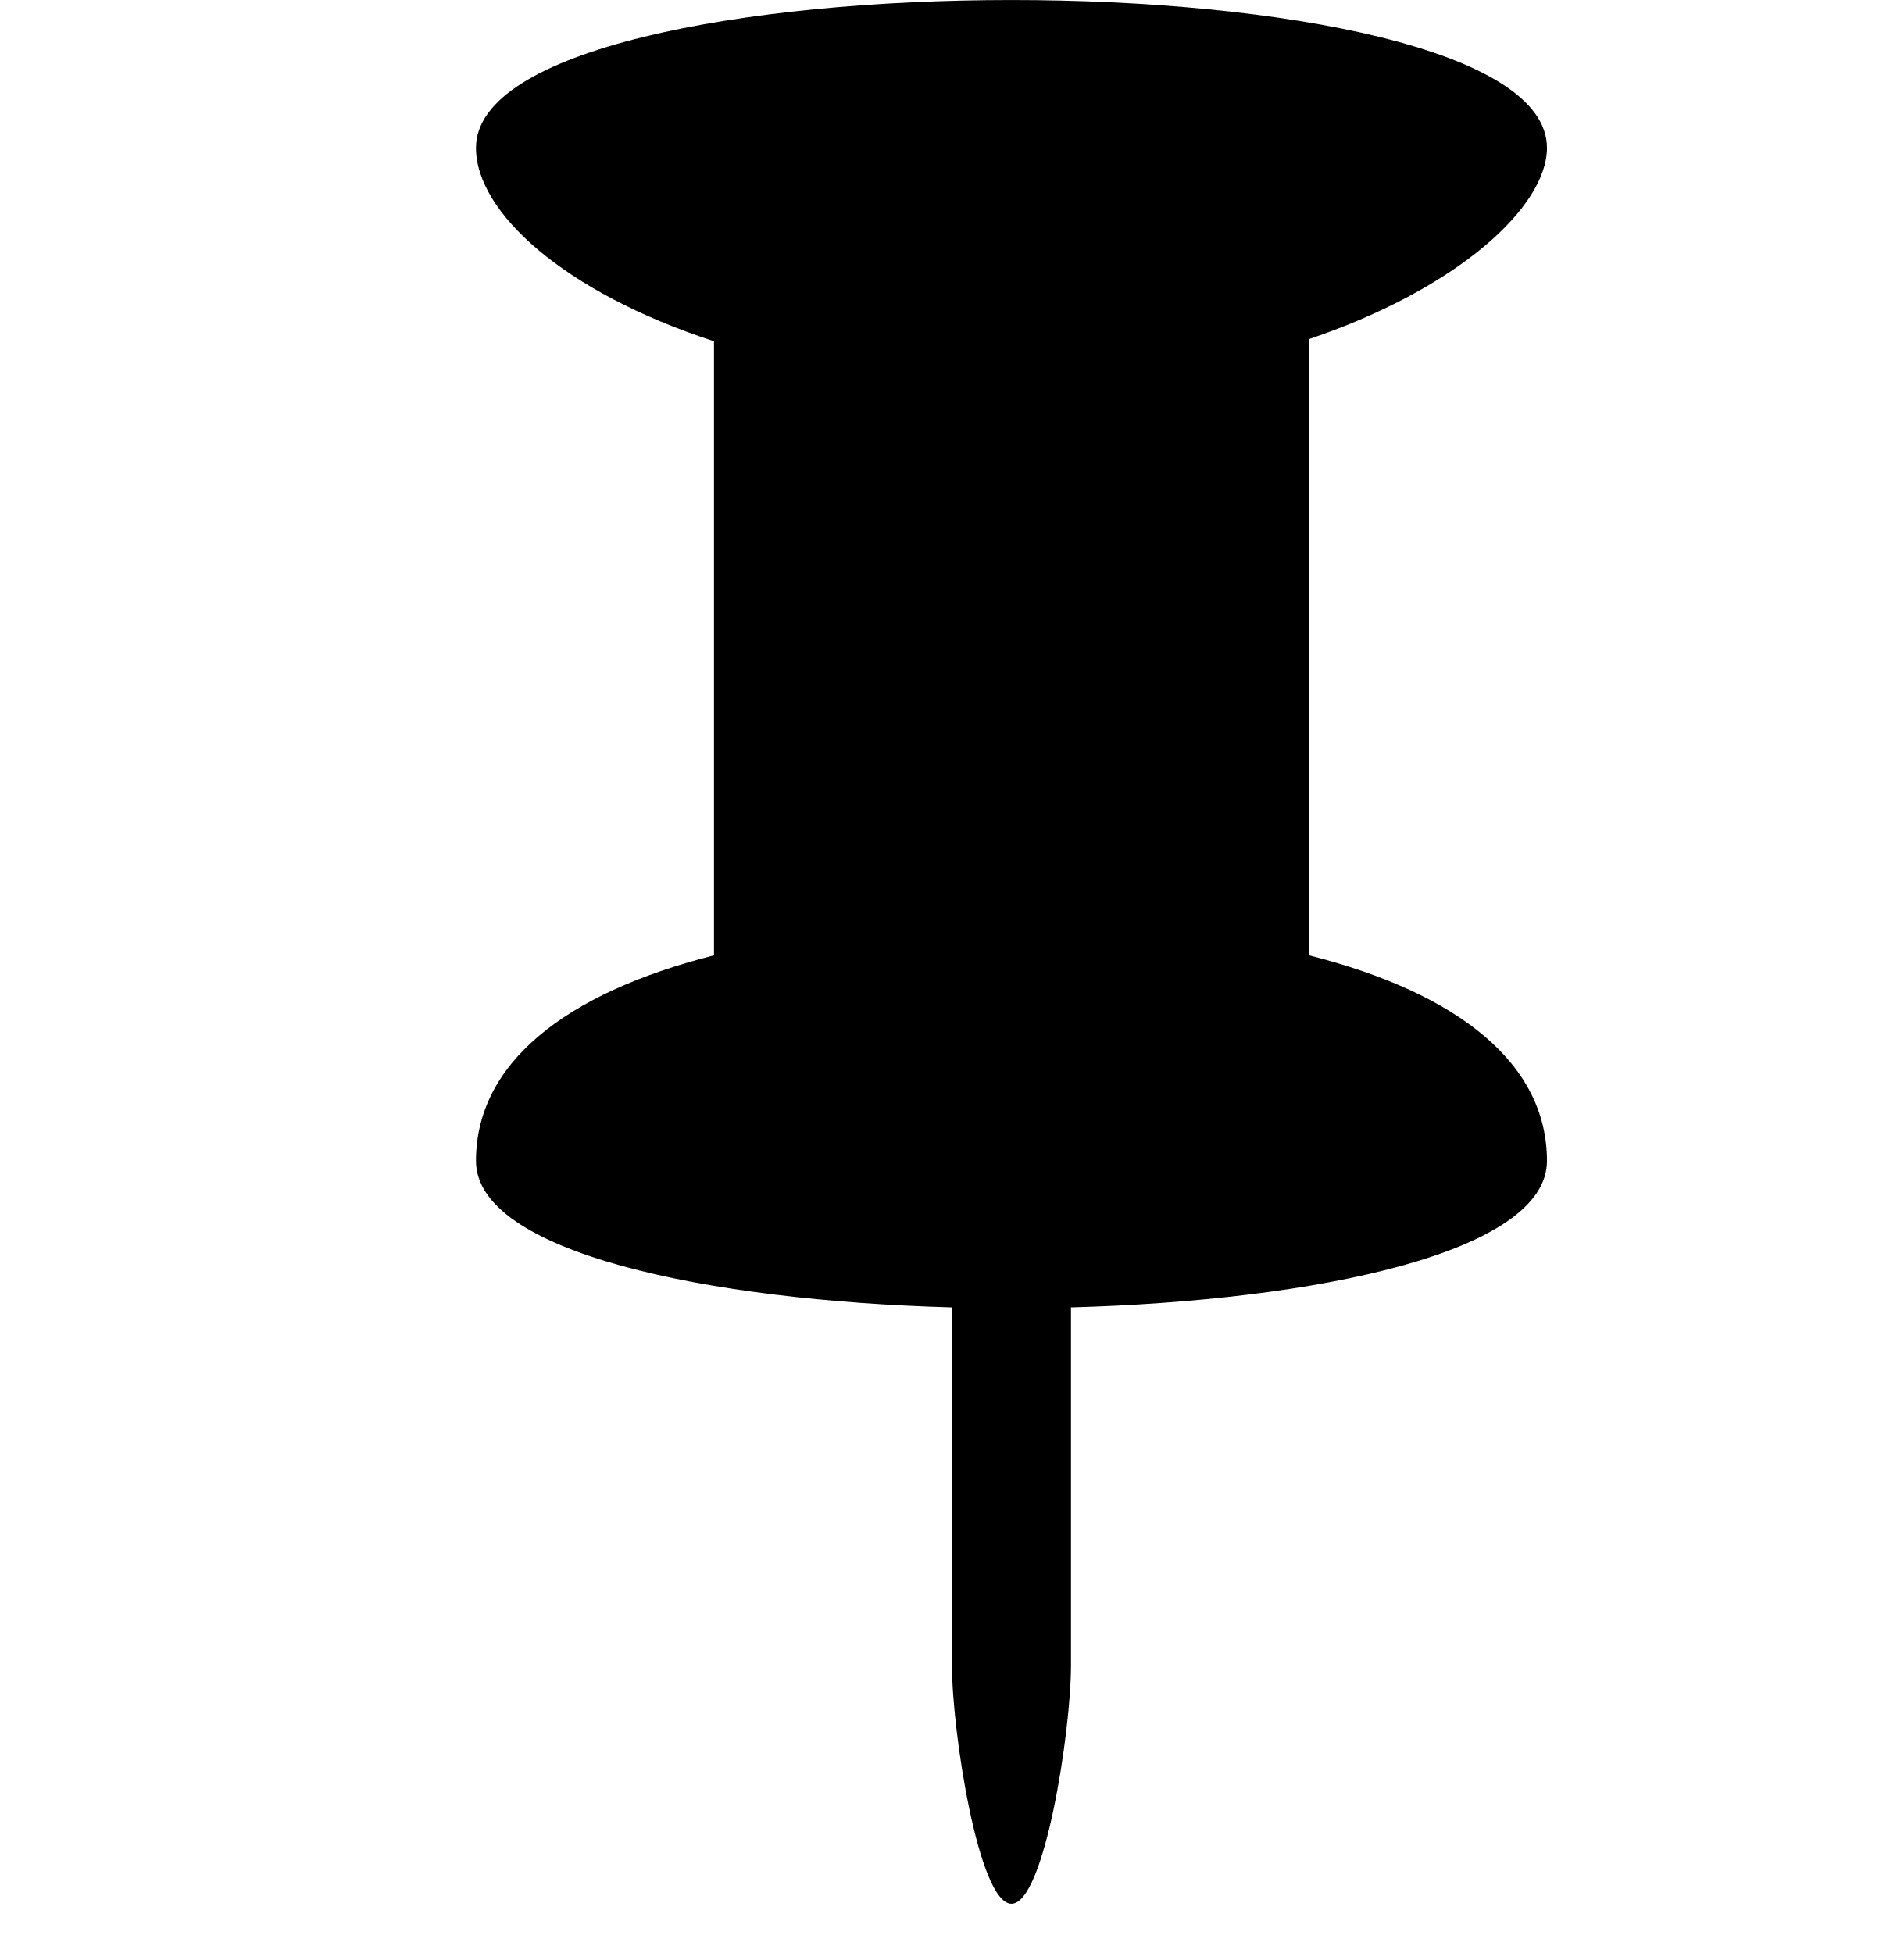
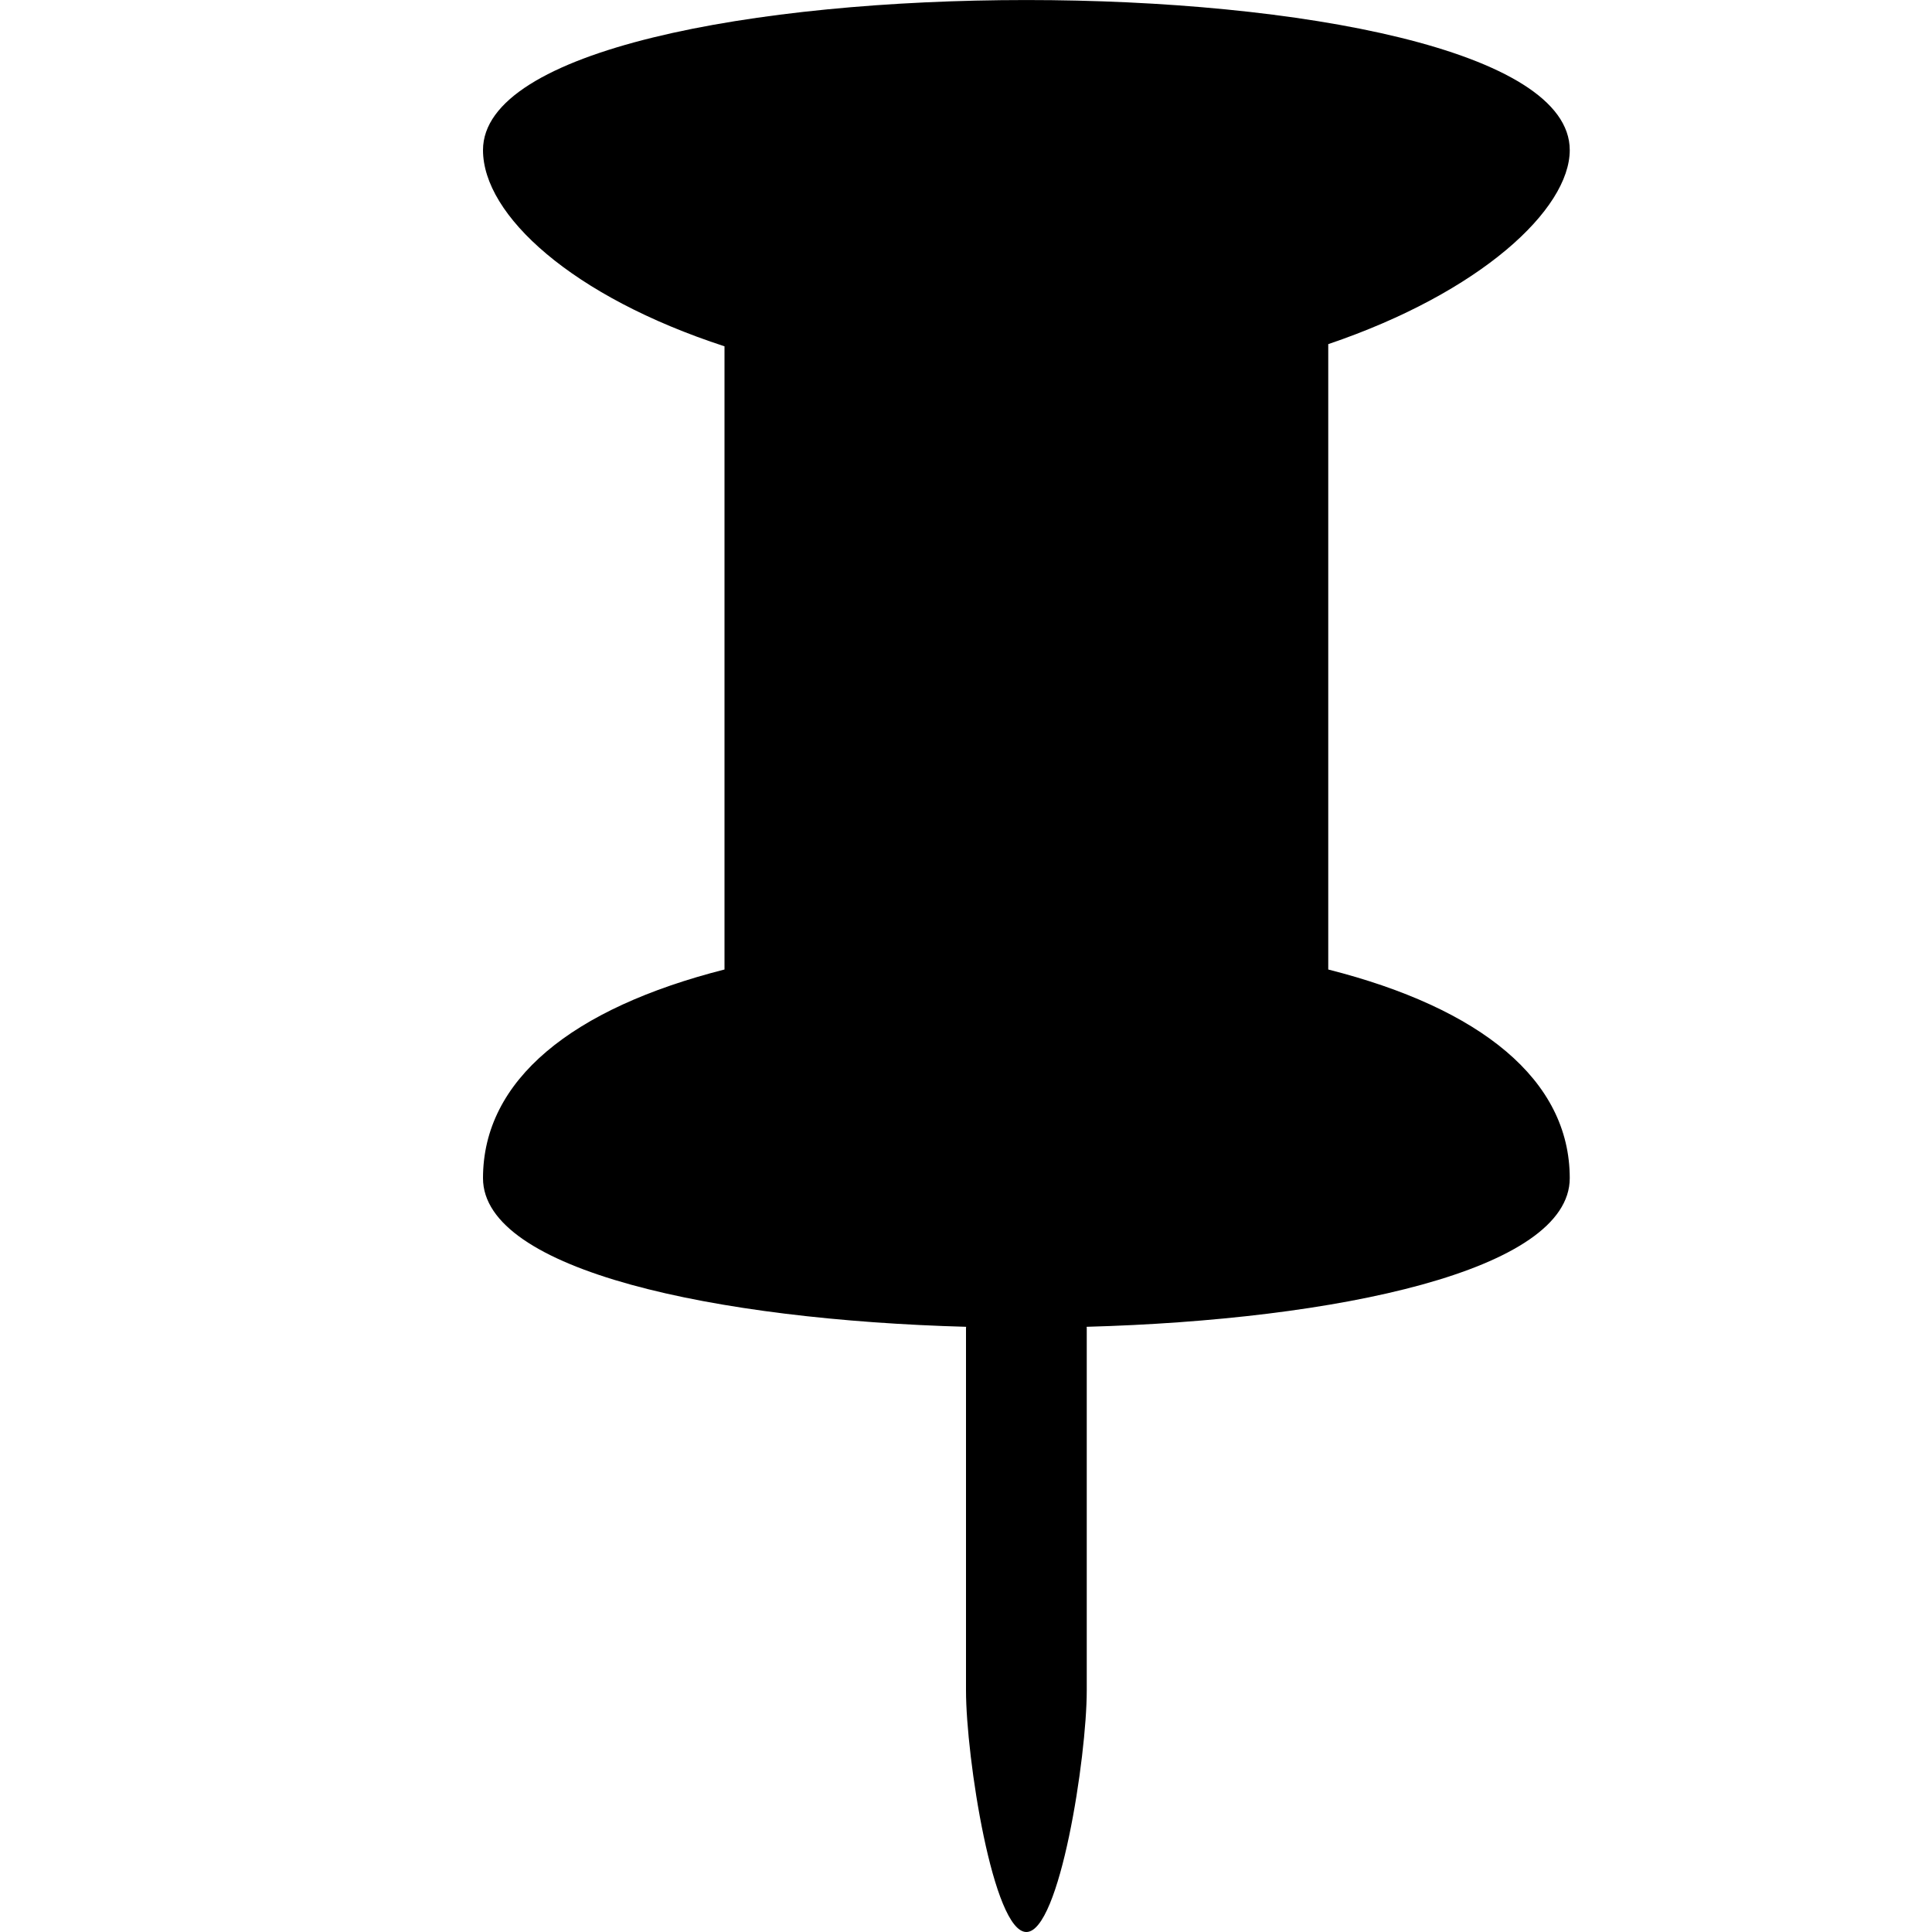
- <svg xmlns="http://www.w3.org/2000/svg" width="32" height="32.828" fill="currentColor">
+ <svg xmlns="http://www.w3.org/2000/svg" viewBox="0 0 32 32" fill="currentColor">
  <path d="M8 19.514c0 1.534 3.86 2.348 8.002 2.462L16 22v6c0 1.104.448 4 1 4s1-2.896 1-4v-6l-.002-.024C22.14 21.862 26 21.048 26 19.514c0-1.628-1.474-2.816-4-3.456V5.7c2.526-.856 4-2.234 4-3.214 0-3.314-18-3.314-18 0 0 1.078 1.474 2.426 4 3.25v10.322c-2.526.642-4 1.828-4 3.456z" />
</svg>
